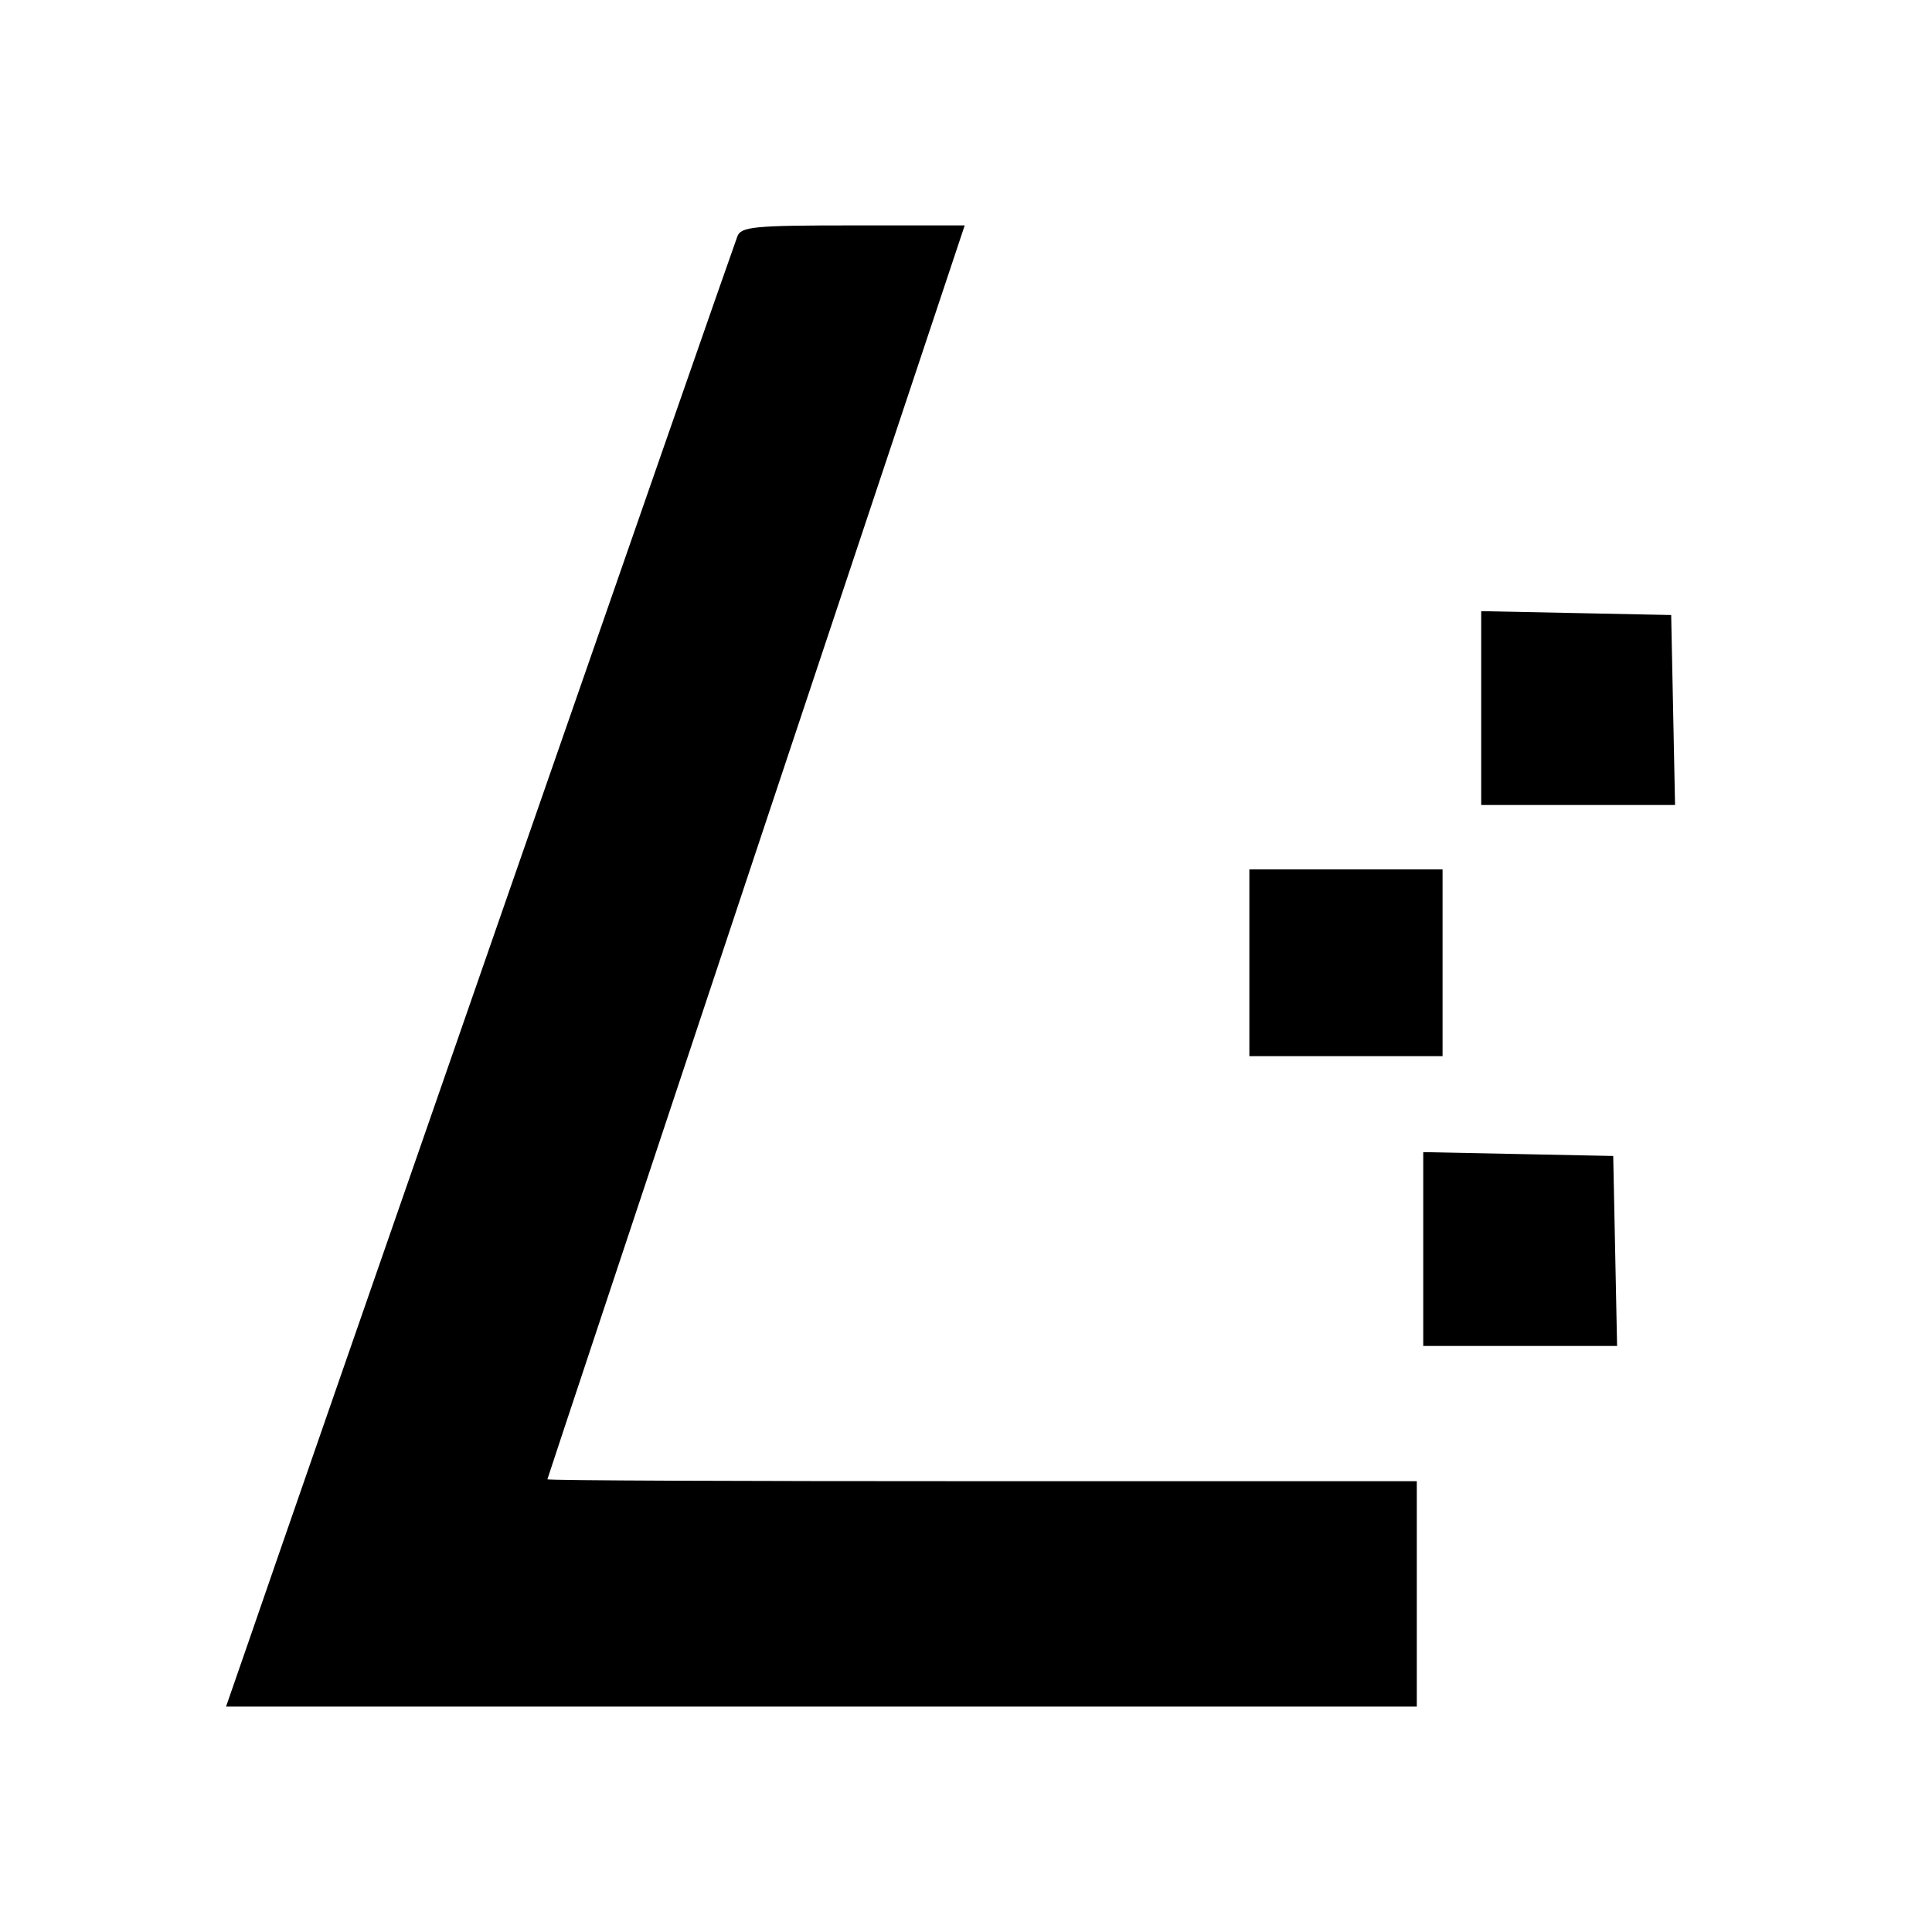
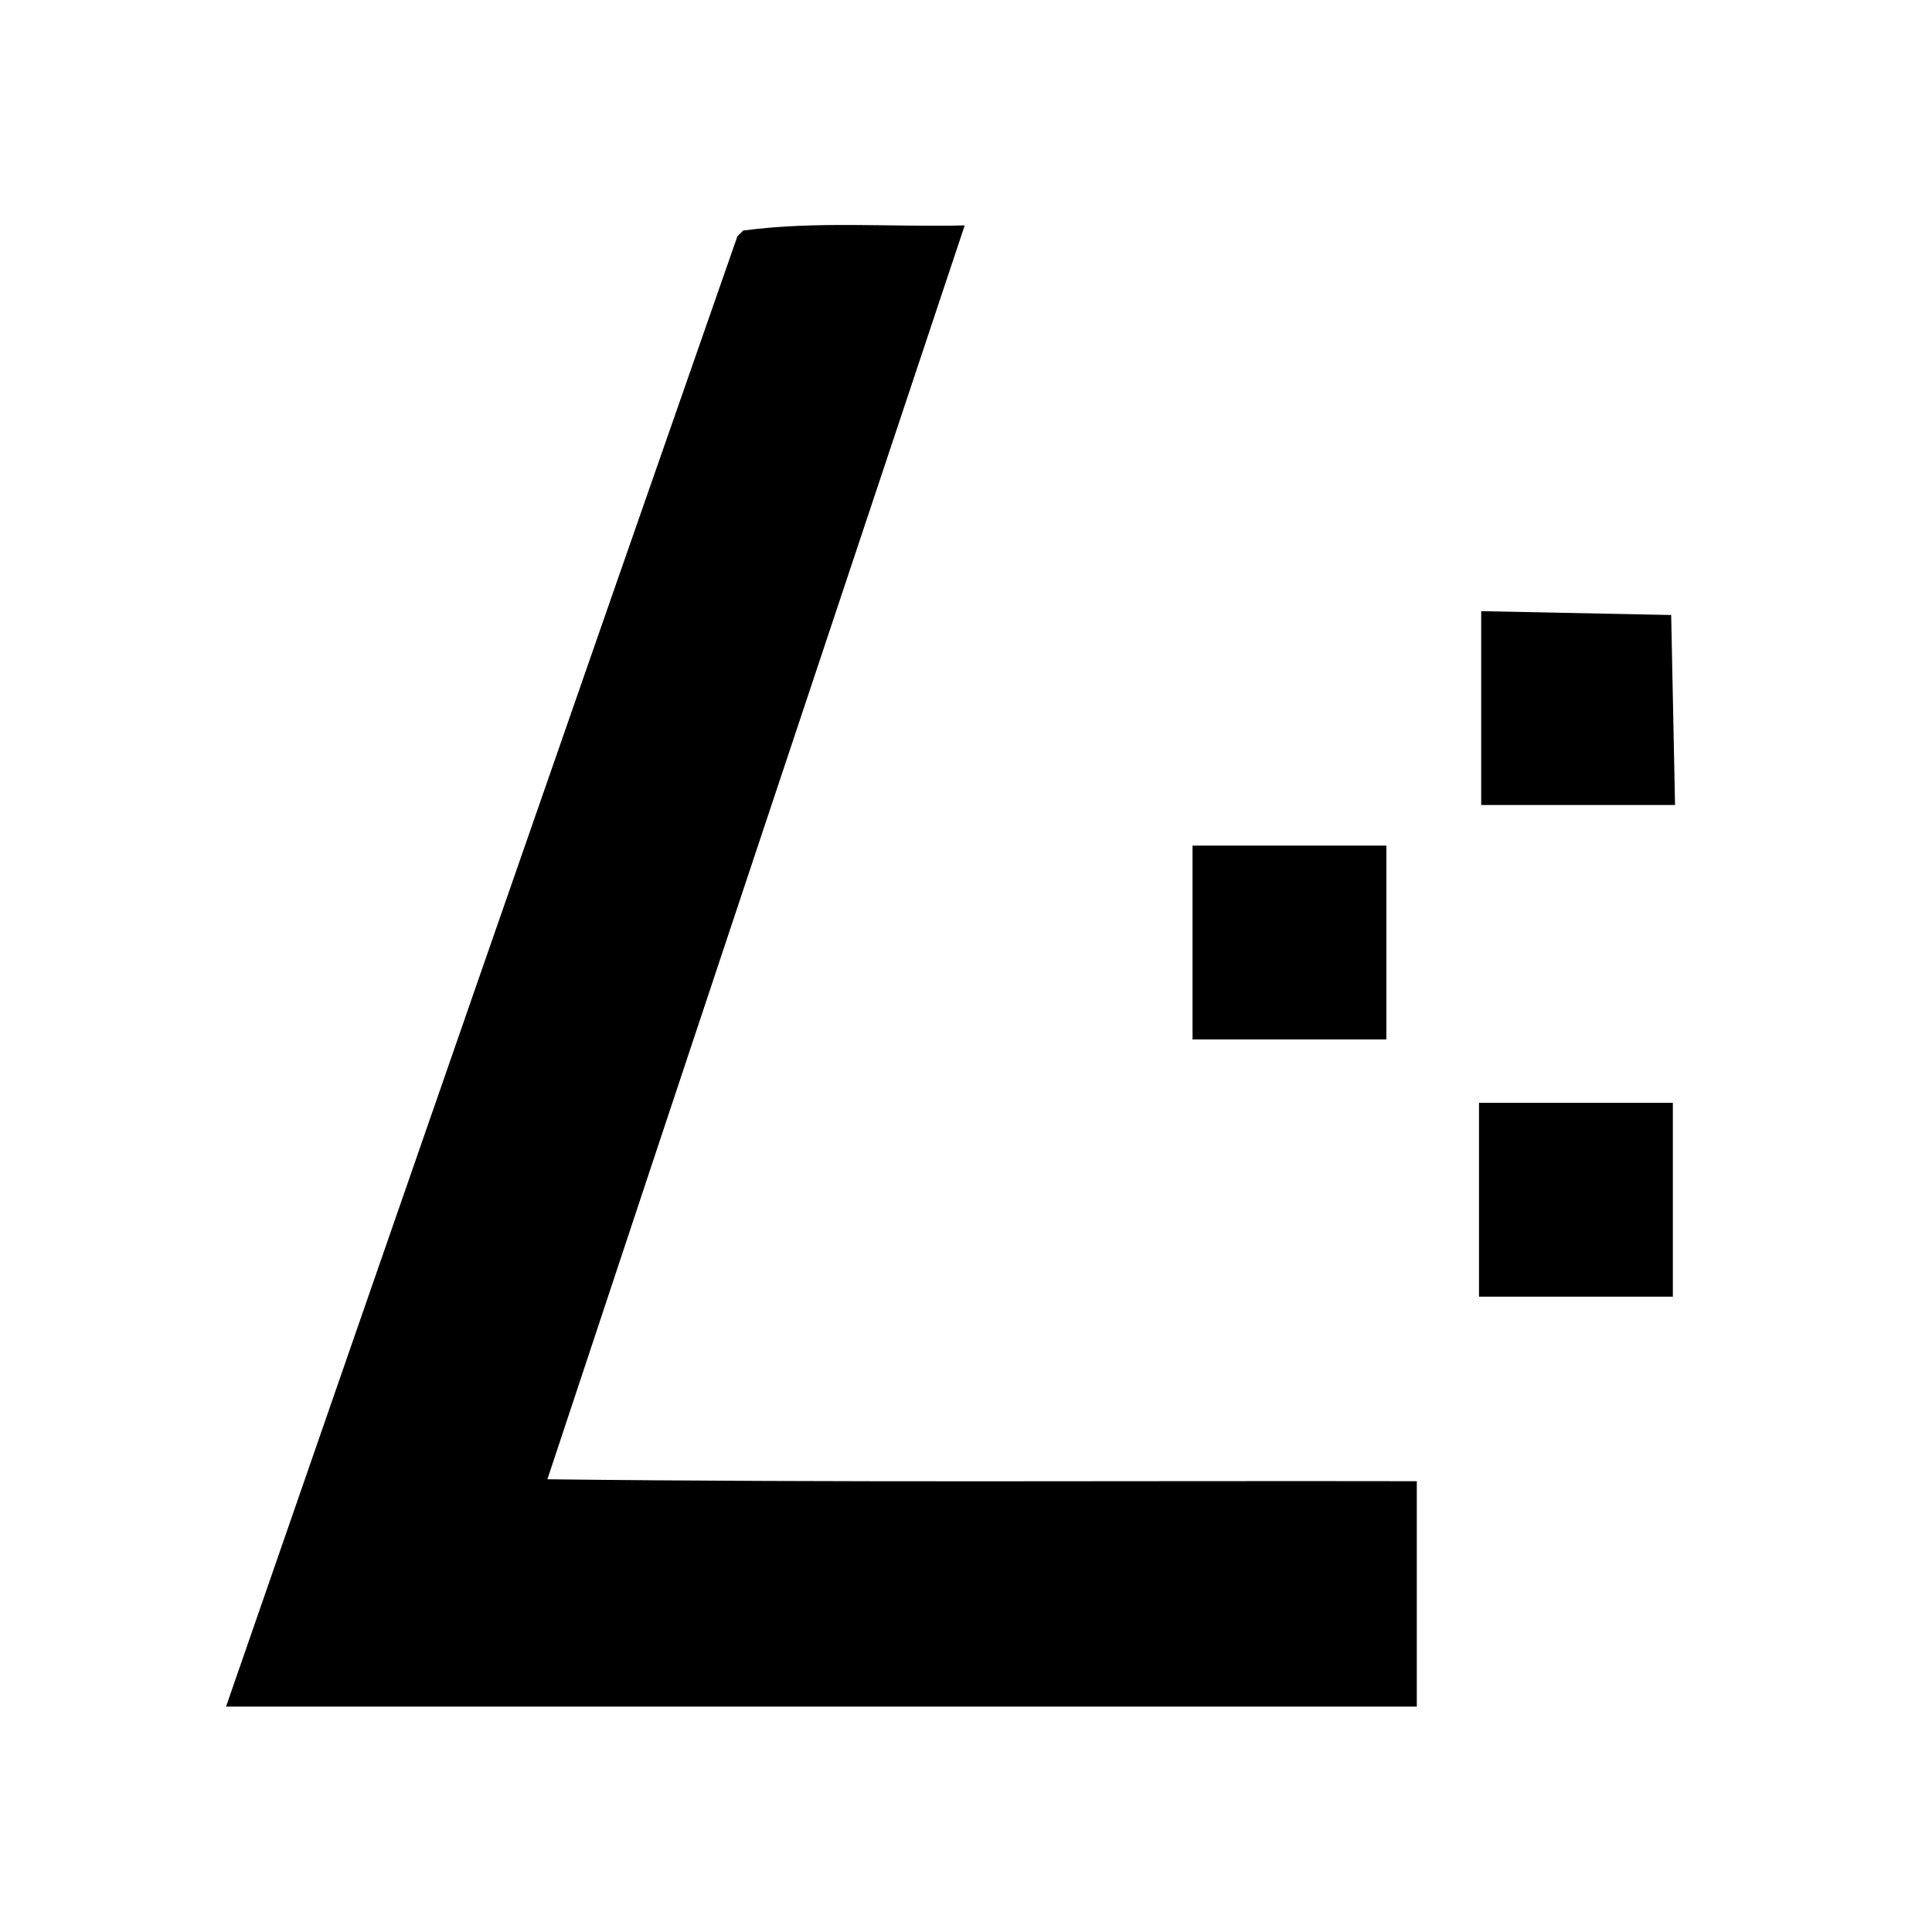
- <svg xmlns="http://www.w3.org/2000/svg" version="1" width="400" height="400" viewBox="0 0 300 300">
-   <path d="M114.5 36.7c-.9 2.3-71.6 205.6-76 218.5l-3.4 9.8H220v-35h-67.5c-37.1 0-67.5-.1-67.5-.3 0-.1 14.6-44 32.4-97.5L149.8 35h-17.3c-15.5 0-17.4.2-18 1.7zM230 110v15h30.1l-.3-14.8-.3-14.7-14.7-.3-14.8-.3V110z" />
-   <path d="M194 149.5V164h30v-29h-30v14.5zM221 194v15h30.1l-.3-14.8-.3-14.7-14.7-.3-14.8-.3V194z" />
+ <svg xmlns="http://www.w3.org/2000/svg" version="1" width="400" height="400" viewBox="0 0 300 300" id="svg6">
+   <defs id="defs10" />
+   <path style="fill:#000000;fill-opacity:1" d="M 114.5,36.7 C 87.924,112.762 61.484,188.871 35.1,265 c 61.633,0 123.267,0 184.9,0 0,-11.667 0,-23.333 0,-35 -45,-0.086 -90.005,0.232 -135,-0.3 21.511,-64.929 43.175,-129.808 64.8,-194.7 -11.462,0.286 -23.059,-0.725 -34.414,0.802 z M 230,110 c 0,5 0,10 0,15 10.033,0 20.067,0 30.1,0 -0.199,-9.833 -0.399,-19.667 -0.6,-29.5 -9.833,-0.201 -19.667,-0.401 -29.5,-0.6 0,5.033 0,10.067 0,15.1 z" id="path2" />
+   <path style="opacity:1;fill:#000000;fill-opacity:1;fill-rule:nonzero;stroke:none;stroke-width:0.75;stroke-linecap:round;stroke-linejoin:round;stroke-miterlimit:4;stroke-dasharray:none;stroke-dashoffset:0;stroke-opacity:1" d="m 185.178,131.304 c 10.033,0 20.067,0 30.1,0 0,10.033 0,20.067 0,30.1 -10.033,0 -20.067,0 -30.1,0 0,-10.033 0,-20.067 0,-30.1 z" id="rect4511" />
+   <path style="opacity:1;fill:#000000;fill-opacity:1;fill-rule:nonzero;stroke:none;stroke-width:0.75;stroke-linecap:round;stroke-linejoin:round;stroke-miterlimit:4;stroke-dasharray:none;stroke-dashoffset:0;stroke-opacity:1" d="m 229.66,171.244 c 10.033,0 20.067,0 30.1,0 0,10.033 0,20.067 0,30.1 -10.033,0 -20.067,0 -30.1,0 0,-10.033 0,-20.067 0,-30.1 z" id="rect4511-3" />
</svg>
